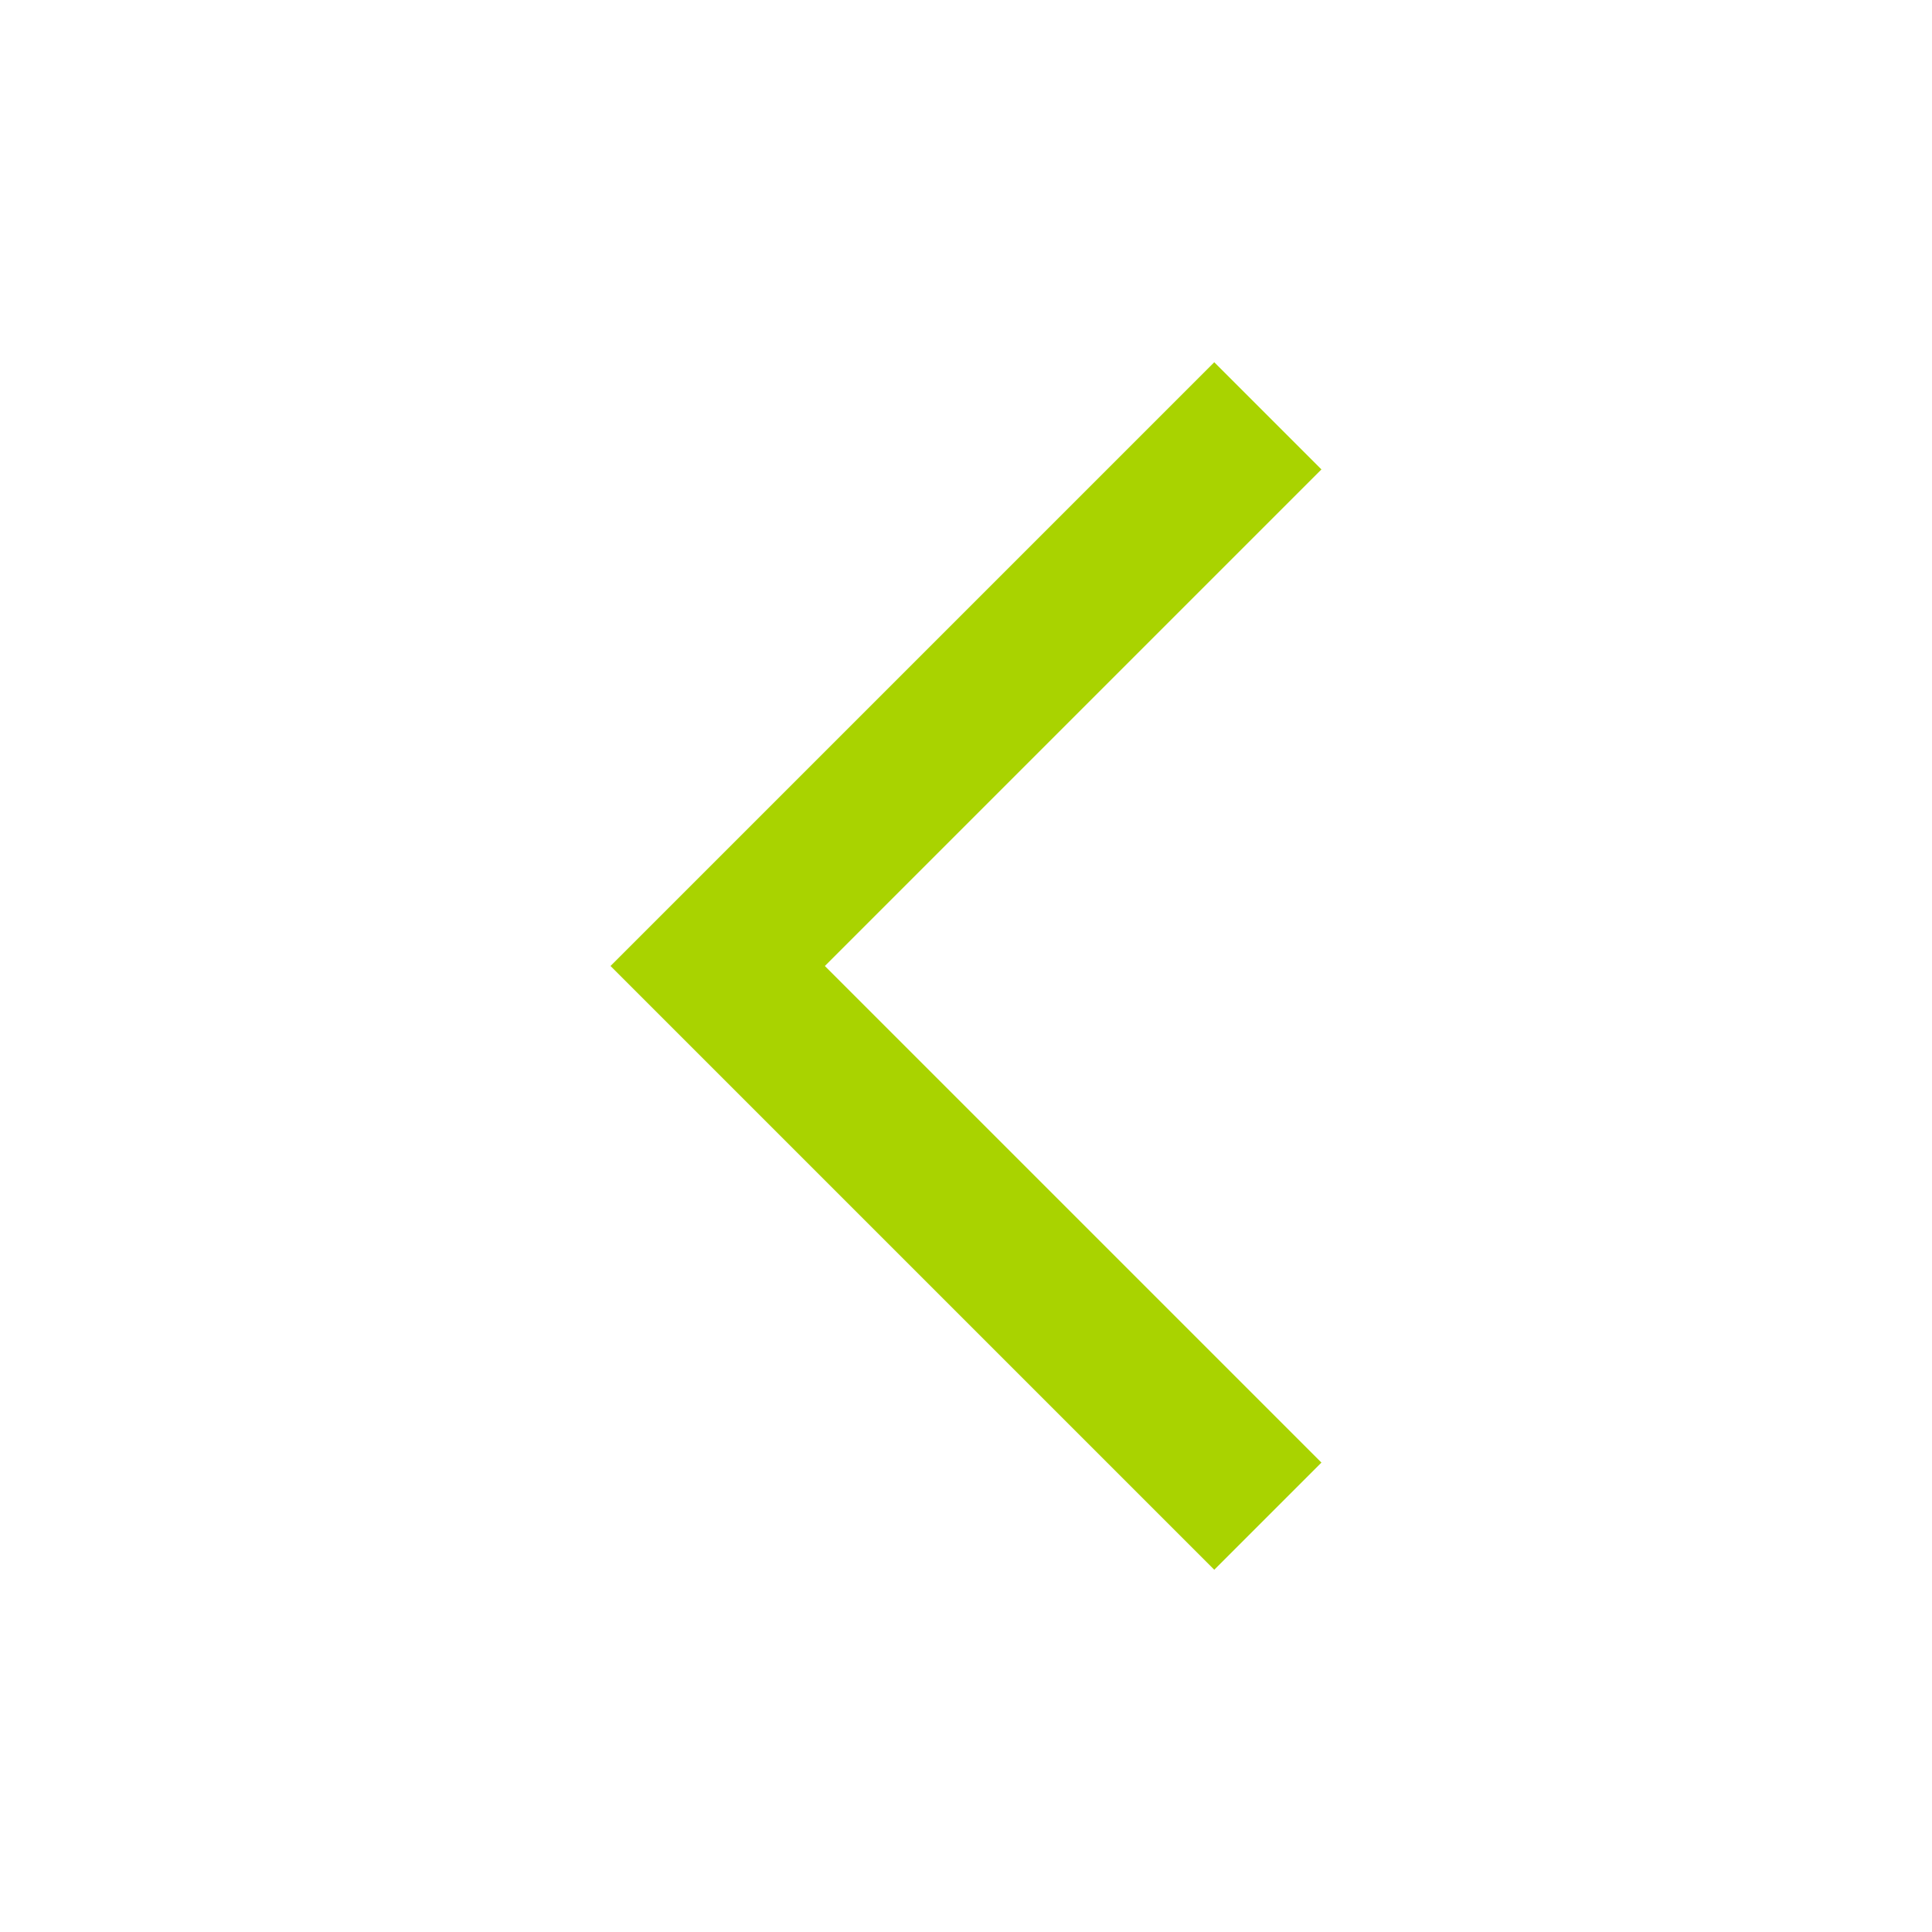
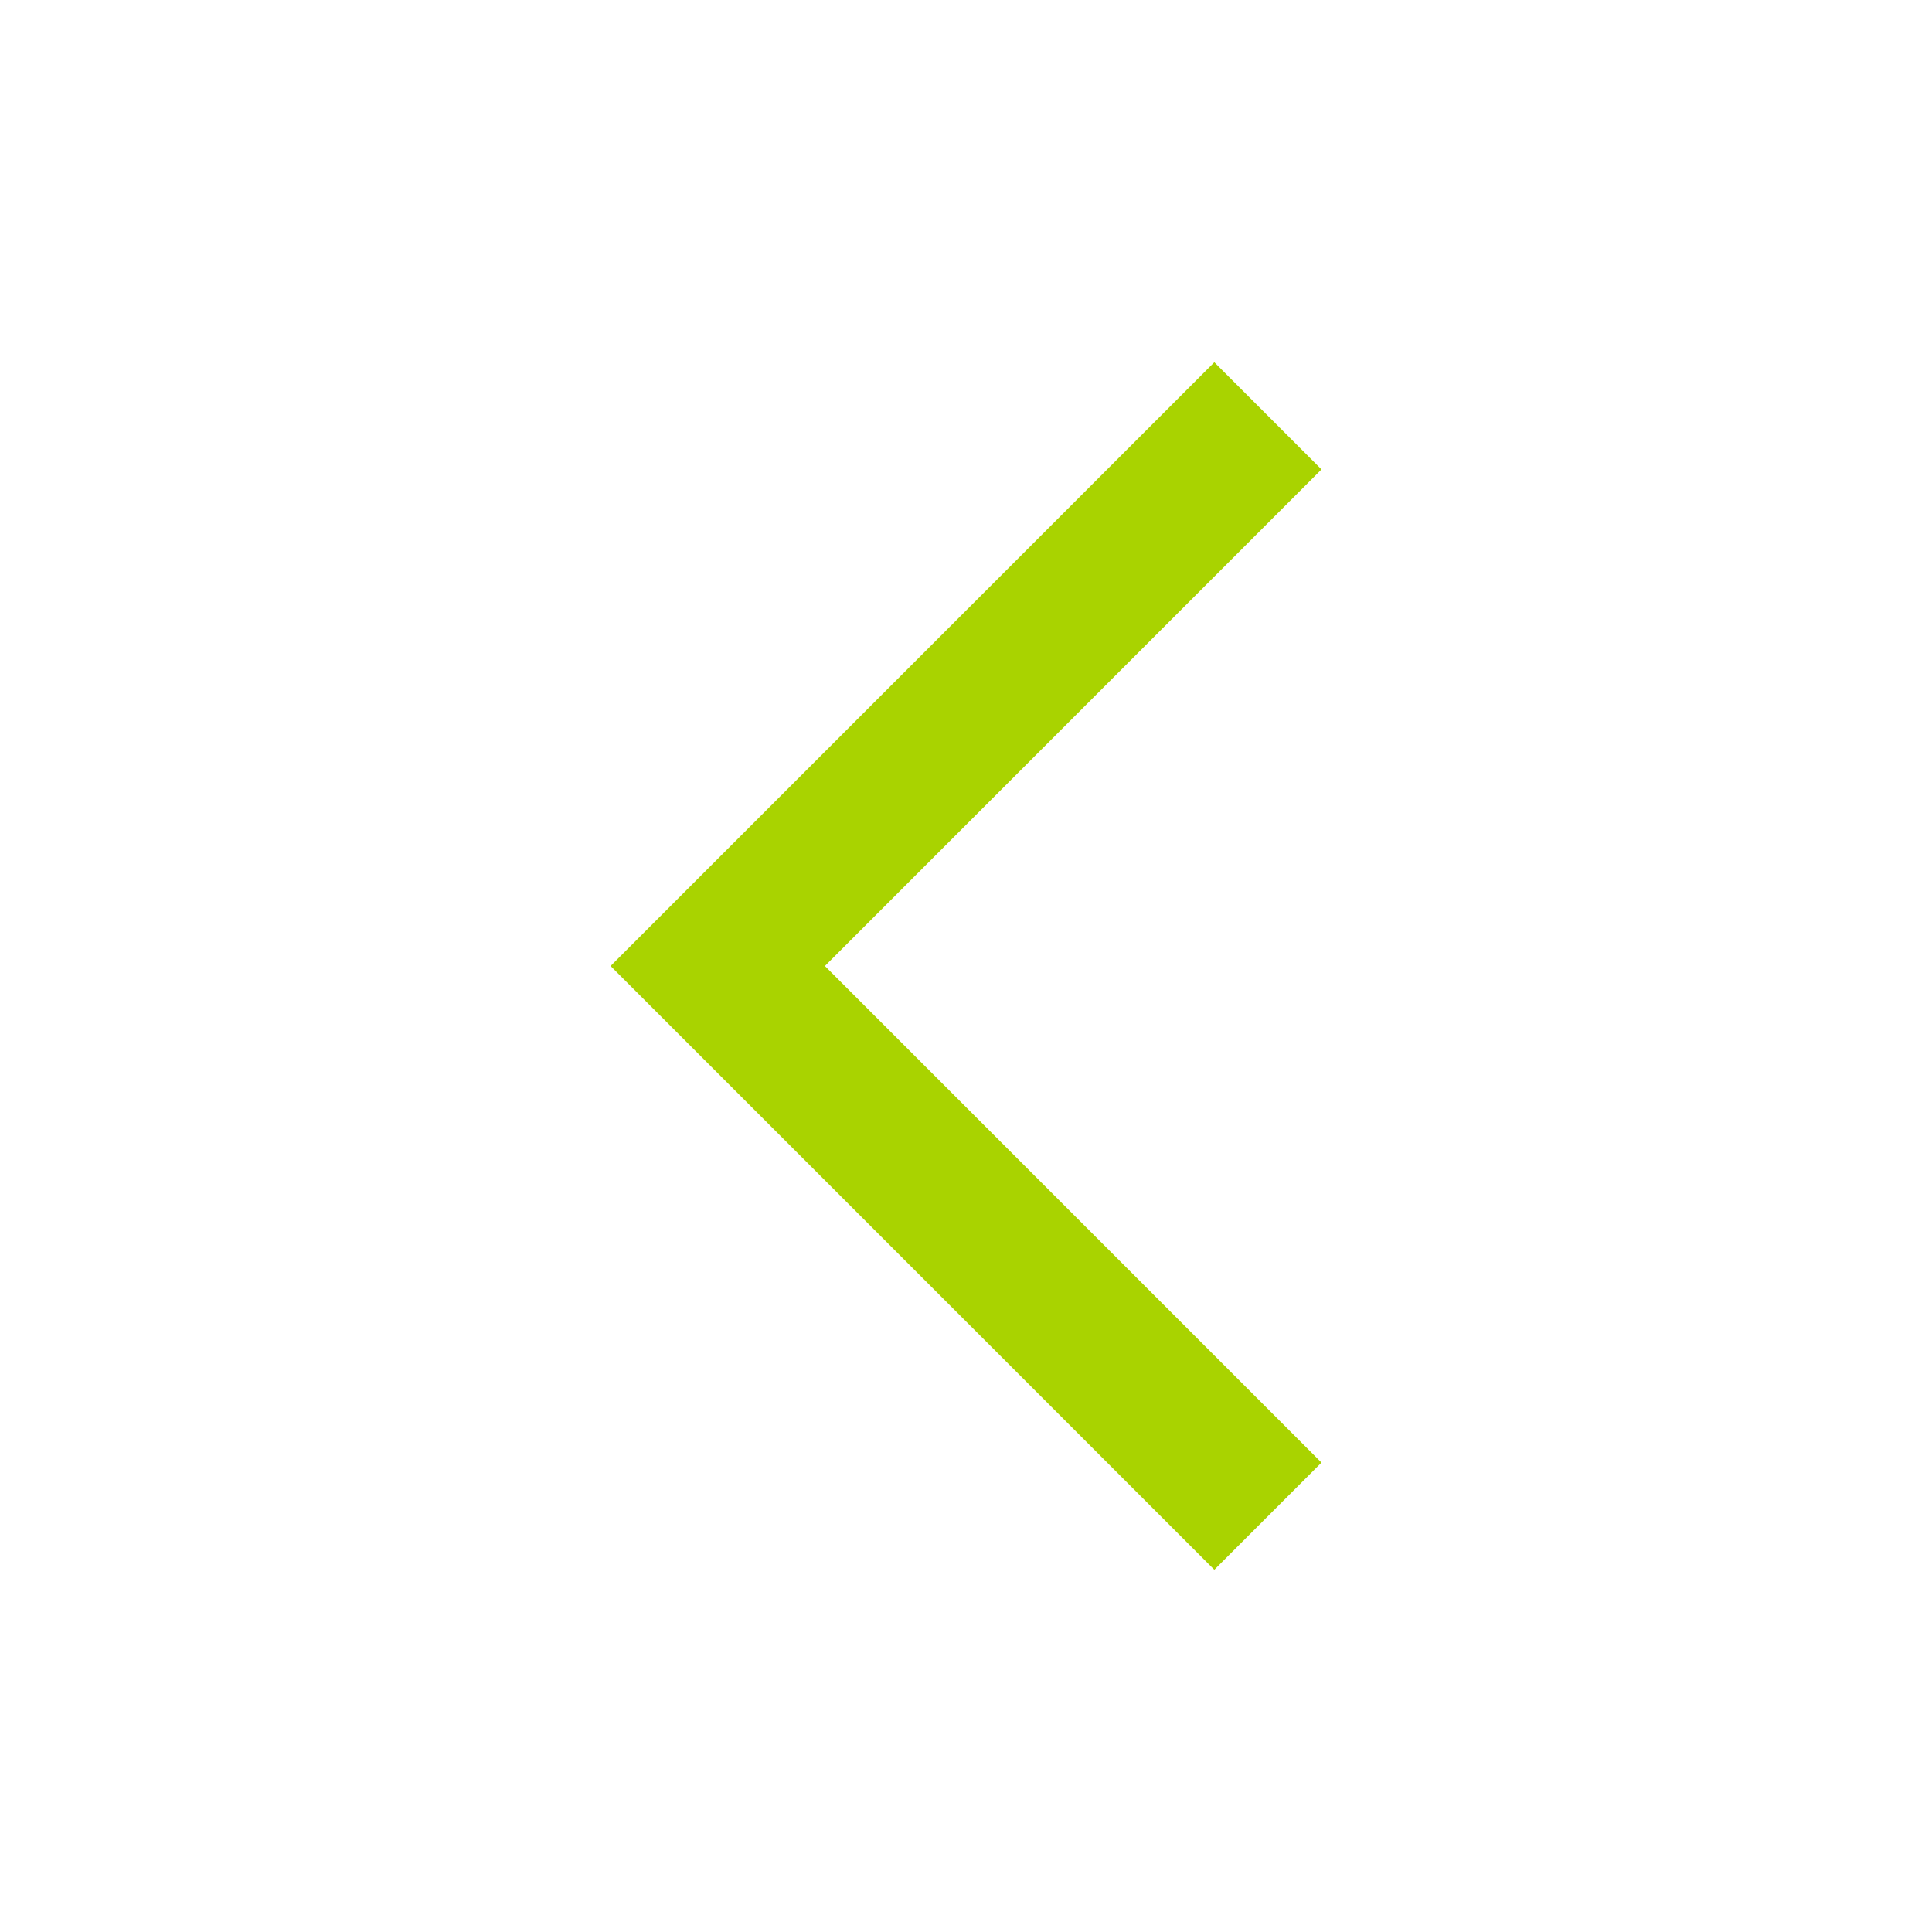
<svg xmlns="http://www.w3.org/2000/svg" width="32" height="32" viewBox="0 0 32 32" fill="none">
-   <path d="M20.112 26L10.112 16L20.112 6L21.887 7.775L13.662 16L21.887 24.225L20.112 26Z" fill="#A9D300" />
+   <path d="M20.113 6L21.888 7.775L13.663 16L21.888 24.225L20.113 26L10.113 16L20.113 6Z" fill="#A9D300" />
</svg>
